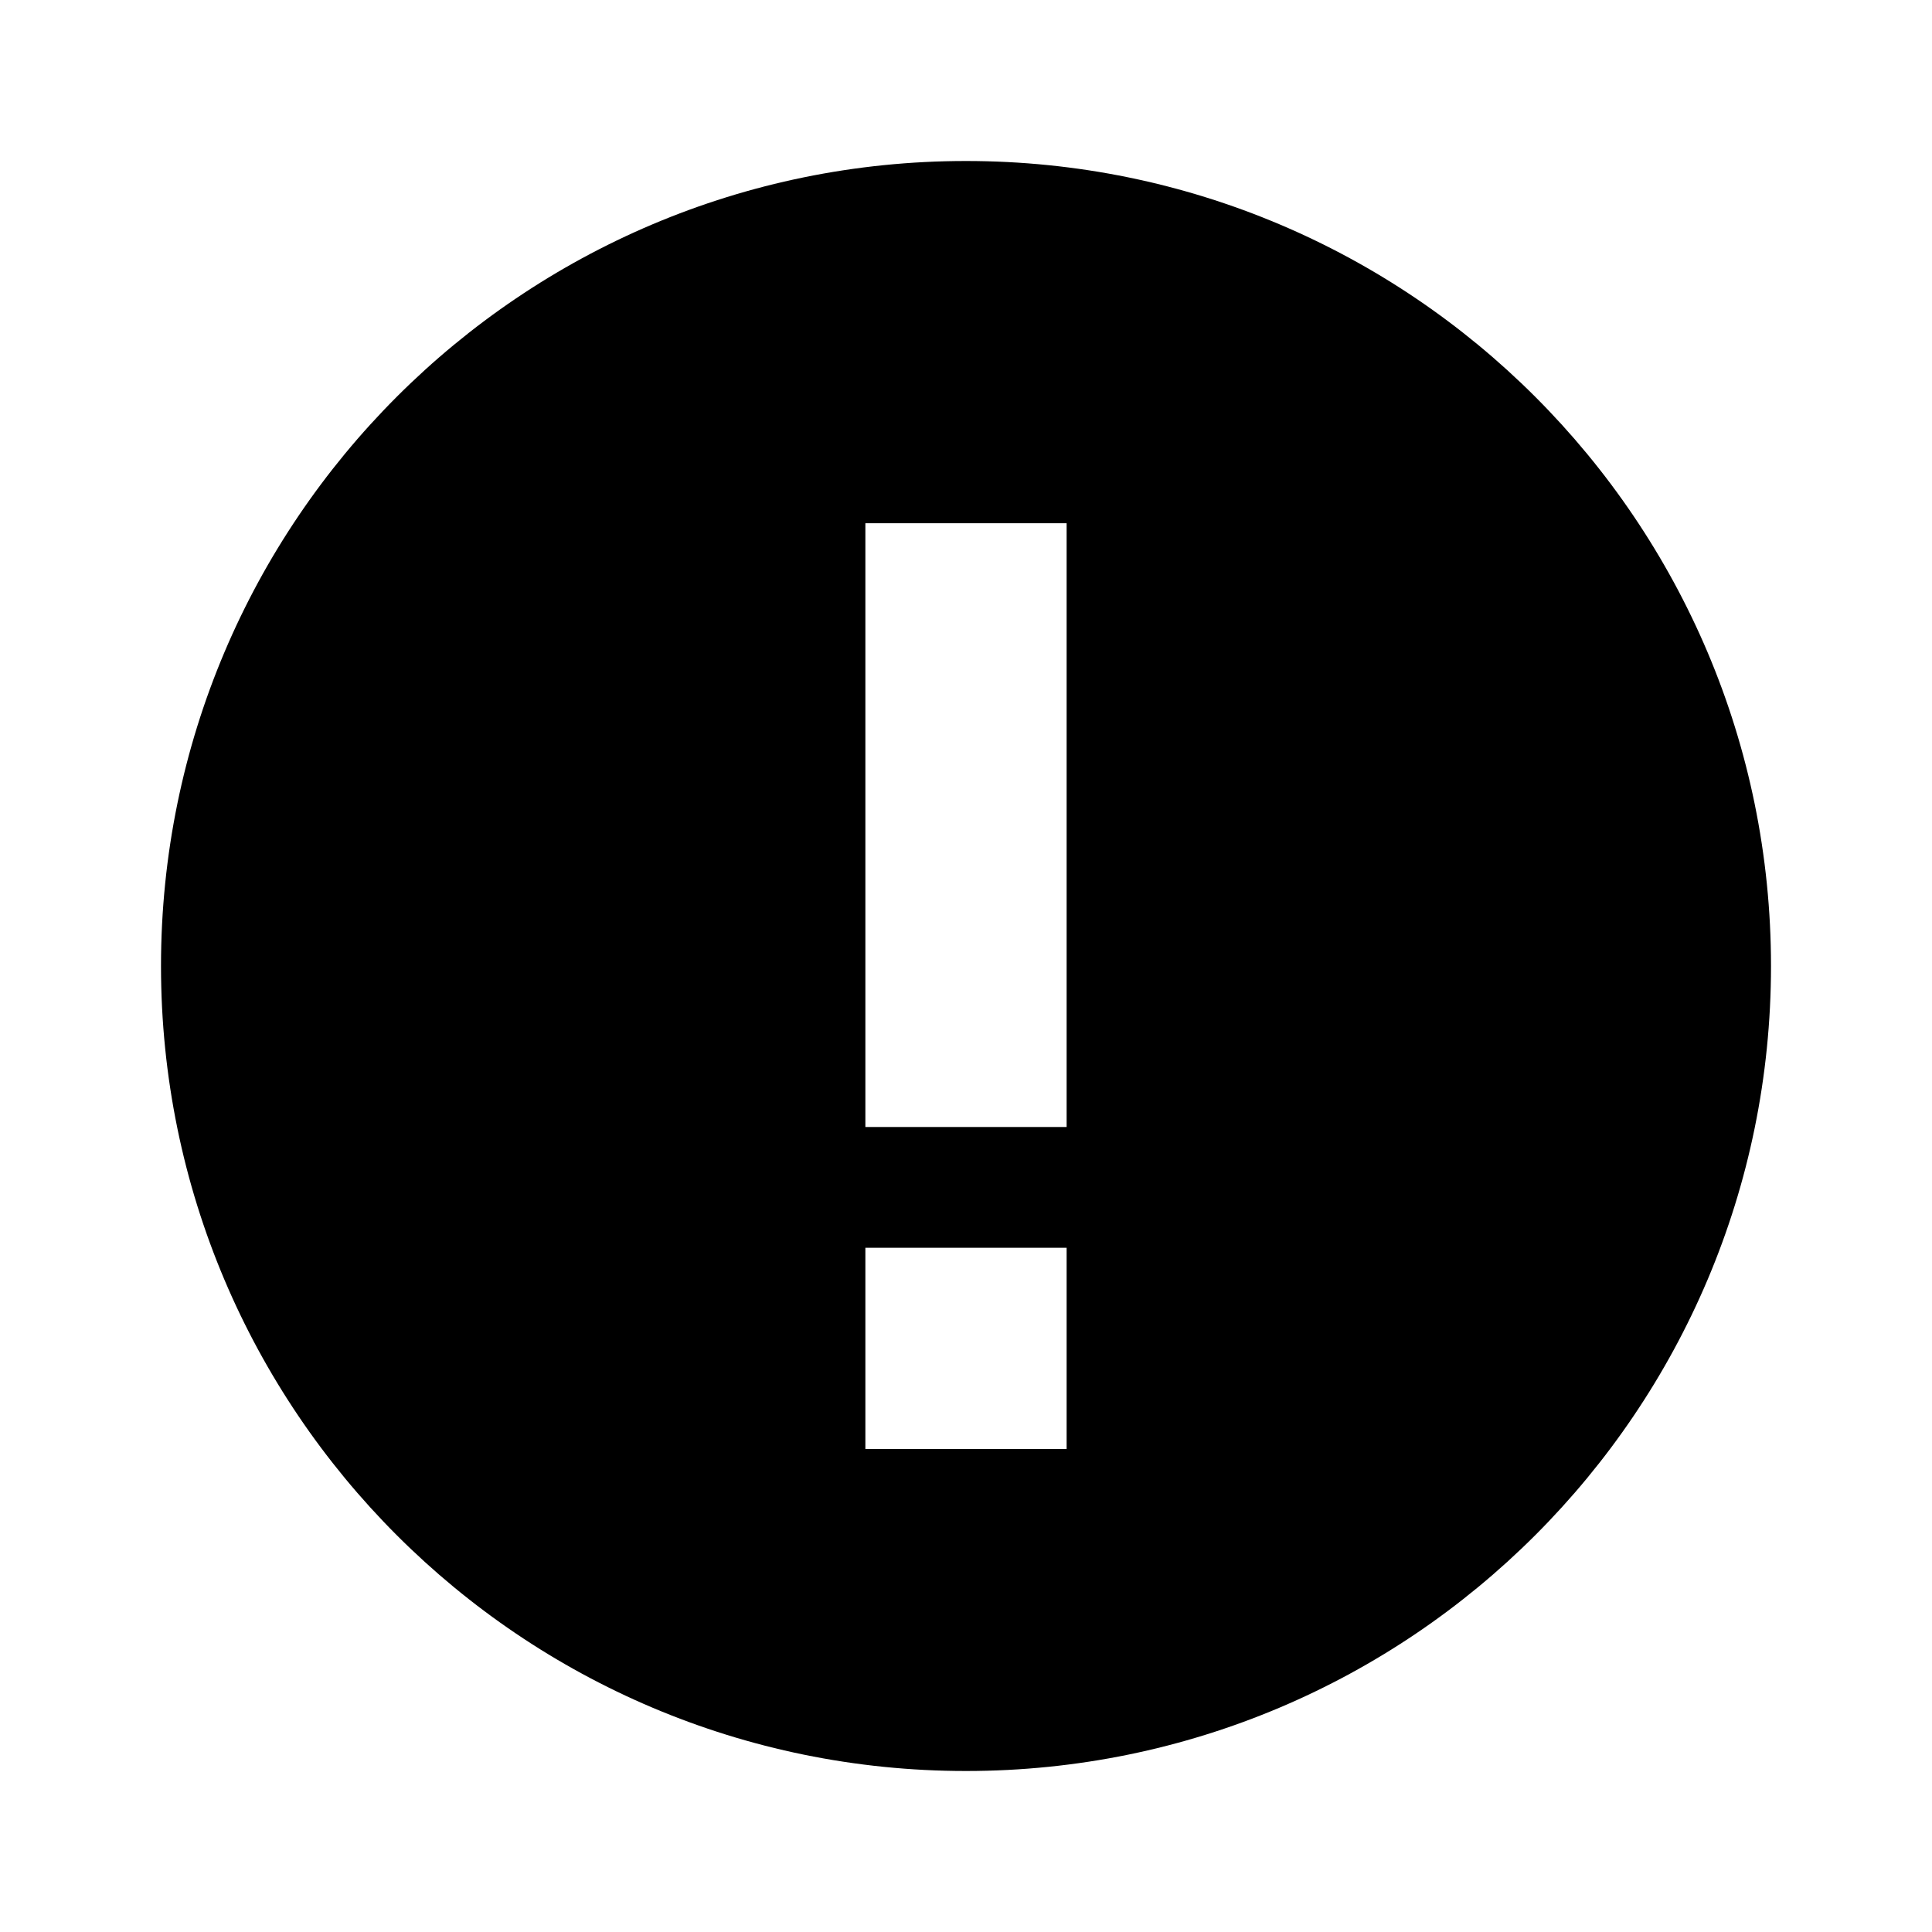
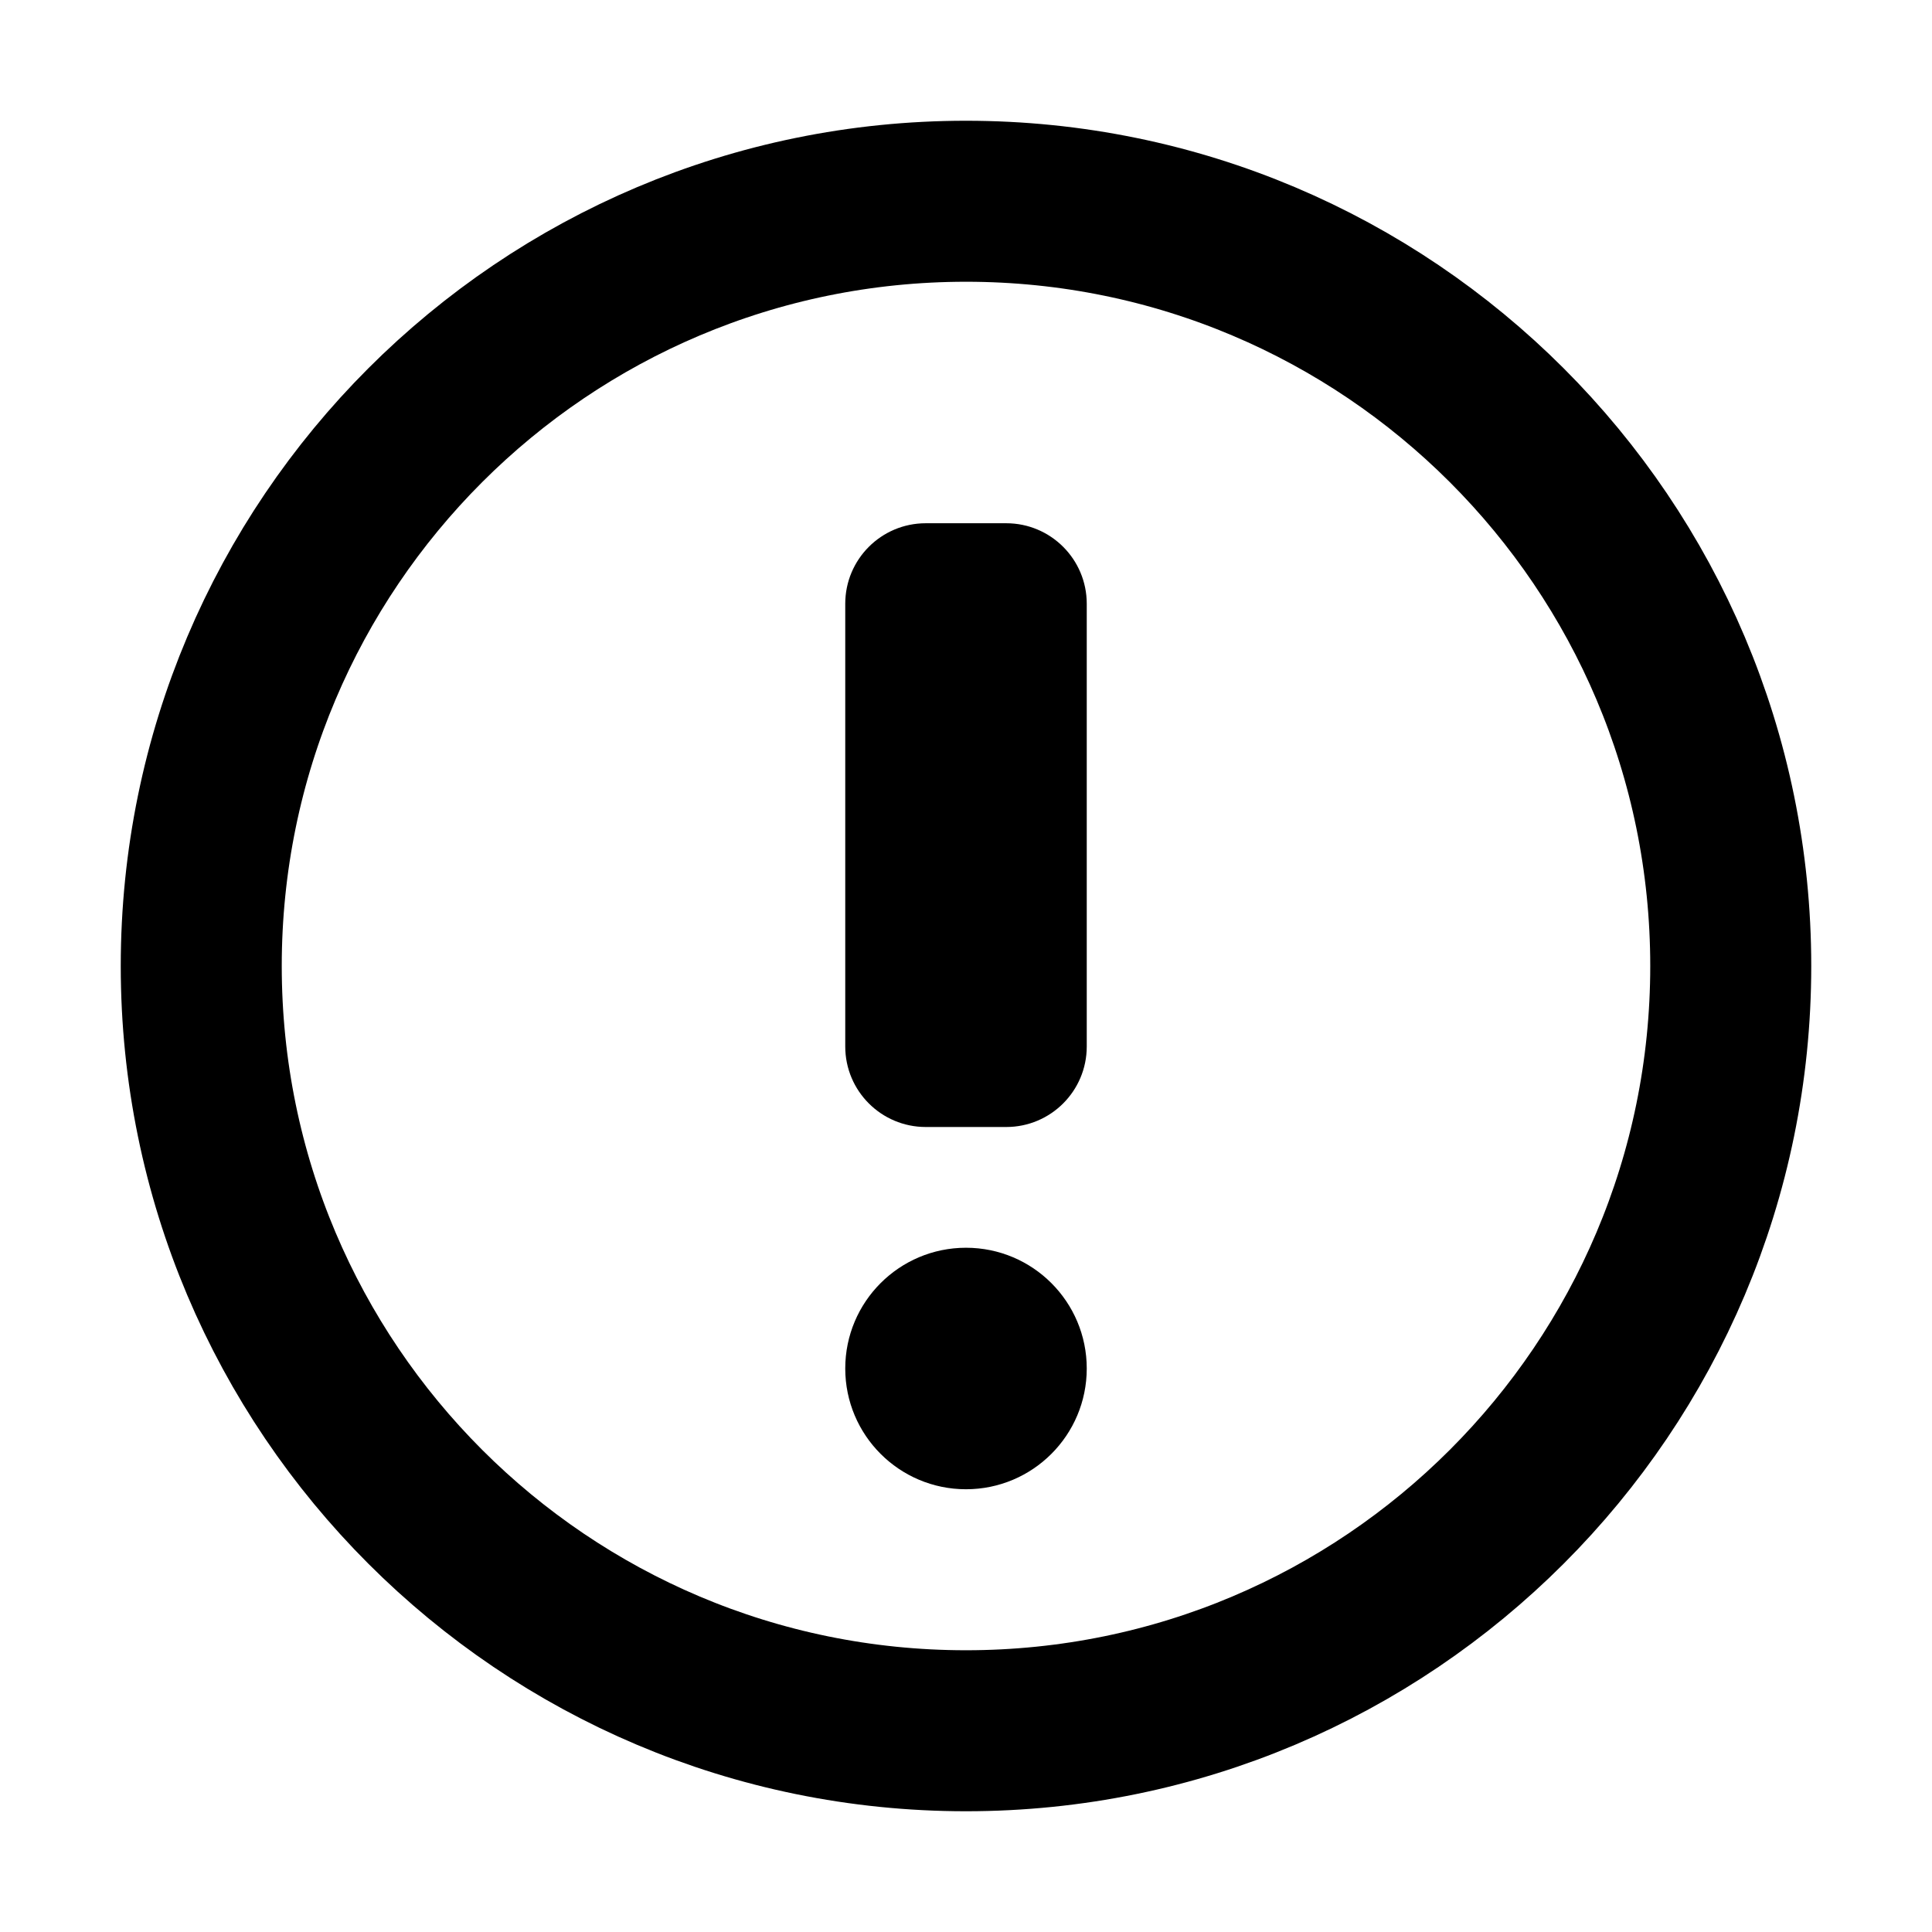
- <svg xmlns="http://www.w3.org/2000/svg" viewBox="0 0 24 24" fill="currentColor" stroke="none">
-   <path fill-rule="evenodd" d="M12 2a10 10 0 1 0 0 20a10 10 0 1 0 0 -20z M10.75 6.5h2.5v7.5h-2.5z M10.75 15.5h2.5v2.5h-2.5z" />
+ <svg xmlns="http://www.w3.org/2000/svg" viewBox="0 0 24 24" fill="none" stroke="currentColor" stroke-width="2" stroke-linecap="round" stroke-linejoin="round">
+   <circle cx="12" cy="12" r="9.5" />
+   <rect x="10.5" y="6.5" width="3" height="7.5" rx="1" fill="currentColor" stroke="none" />
+   <circle cx="12" cy="17" r="1.5" fill="currentColor" stroke="none" />
</svg>
